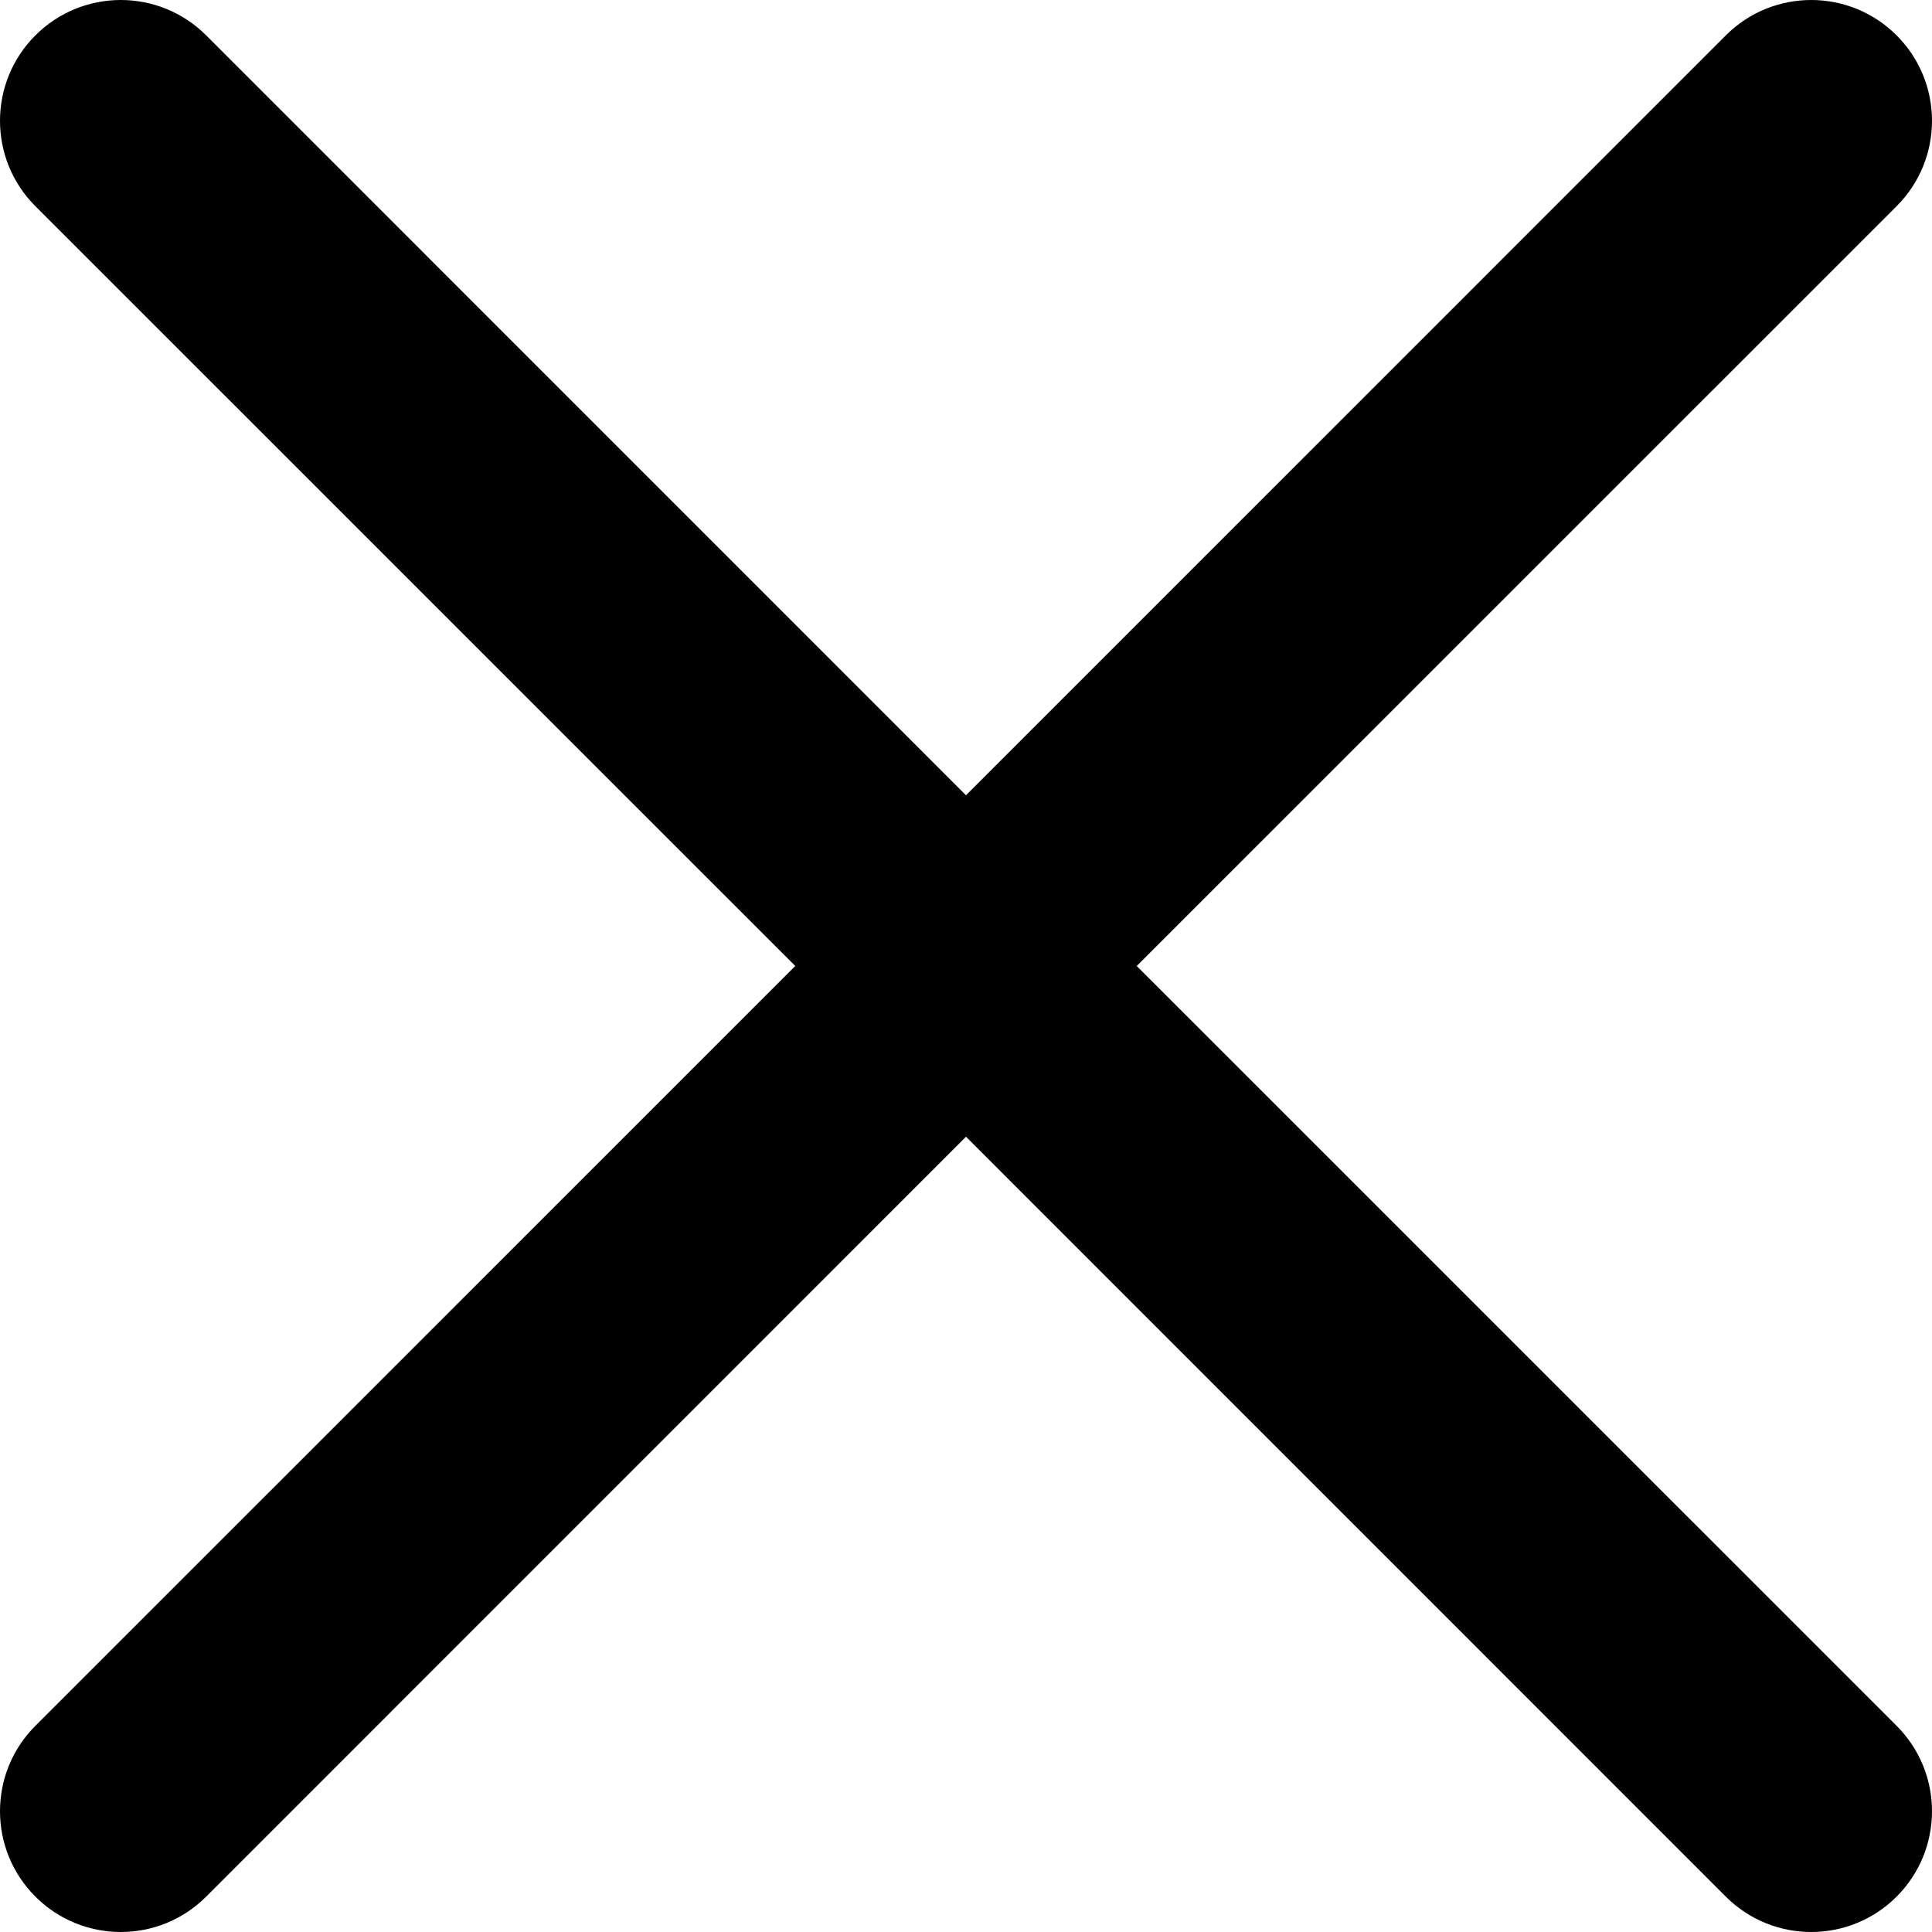
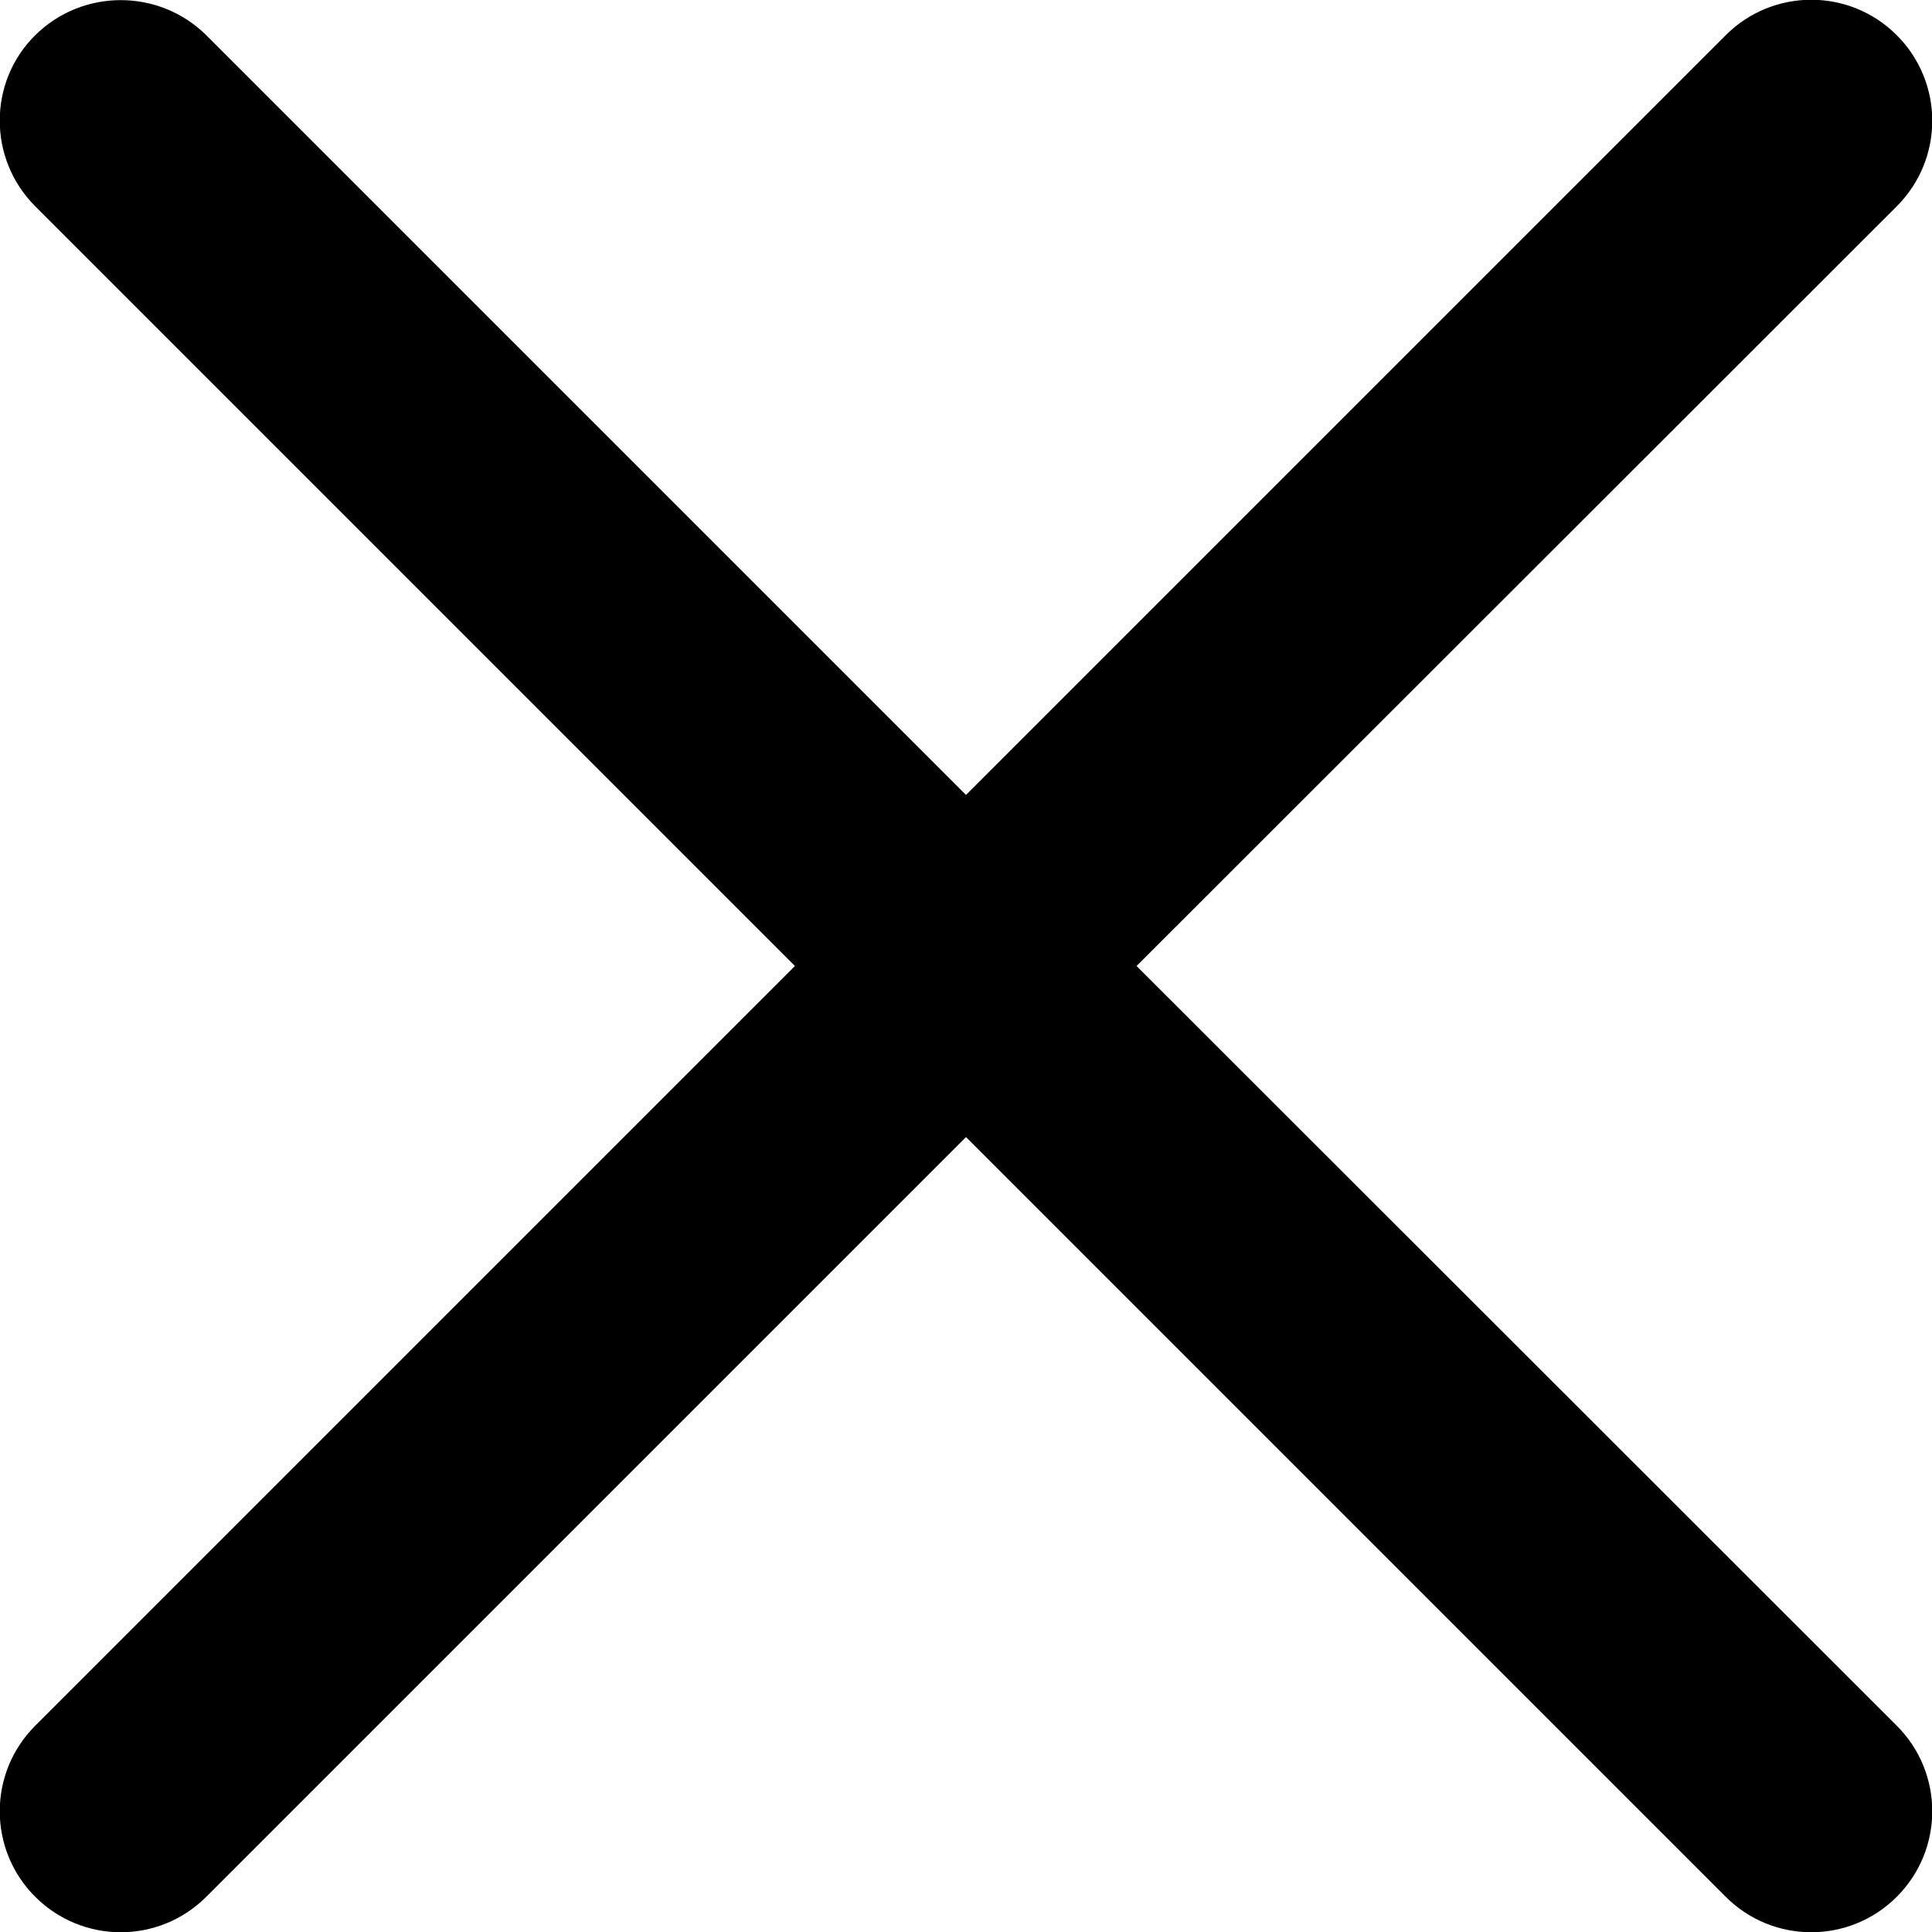
- <svg xmlns="http://www.w3.org/2000/svg" version="1.1" id="Capa_1" x="0px" y="0px" viewBox="0 0 512.021 512.021" style="enable-background:new 0 0 512.021 512.021;" xml:space="preserve" width="512" height="512">
+ <svg xmlns="http://www.w3.org/2000/svg" version="1.1" id="Capa_1" x="0px" y="0px" viewBox="0 0 384 384" style="enable-background:new 0 0 384 384;" xml:space="preserve">
  <g>
-     <path d="M301.258,256.01L502.645,54.645c12.501-12.501,12.501-32.769,0-45.269c-12.501-12.501-32.769-12.501-45.269,0l0,0   L256.01,210.762L54.645,9.376c-12.501-12.501-32.769-12.501-45.269,0s-12.501,32.769,0,45.269L210.762,256.01L9.376,457.376   c-12.501,12.501-12.501,32.769,0,45.269s32.769,12.501,45.269,0L256.01,301.258l201.365,201.387   c12.501,12.501,32.769,12.501,45.269,0c12.501-12.501,12.501-32.769,0-45.269L301.258,256.01z" />
+     <path d="M225.9,192L377,41c9.4-9.4,9.4-24.6,0-34c-9.4-9.4-24.6-9.4-34,0l0,0l-151,151L41,7C31.6-2.3,16.4-2.3,7,7s-9.4,24.6,0,34   l151,151L7,343c-9.4,9.4-9.4,24.6,0,34c9.4,9.4,24.6,9.4,34,0l151-151l151,151c9.4,9.4,24.6,9.4,34,0c9.4-9.4,9.4-24.6,0-34   L225.9,192z" />
  </g>
</svg>
